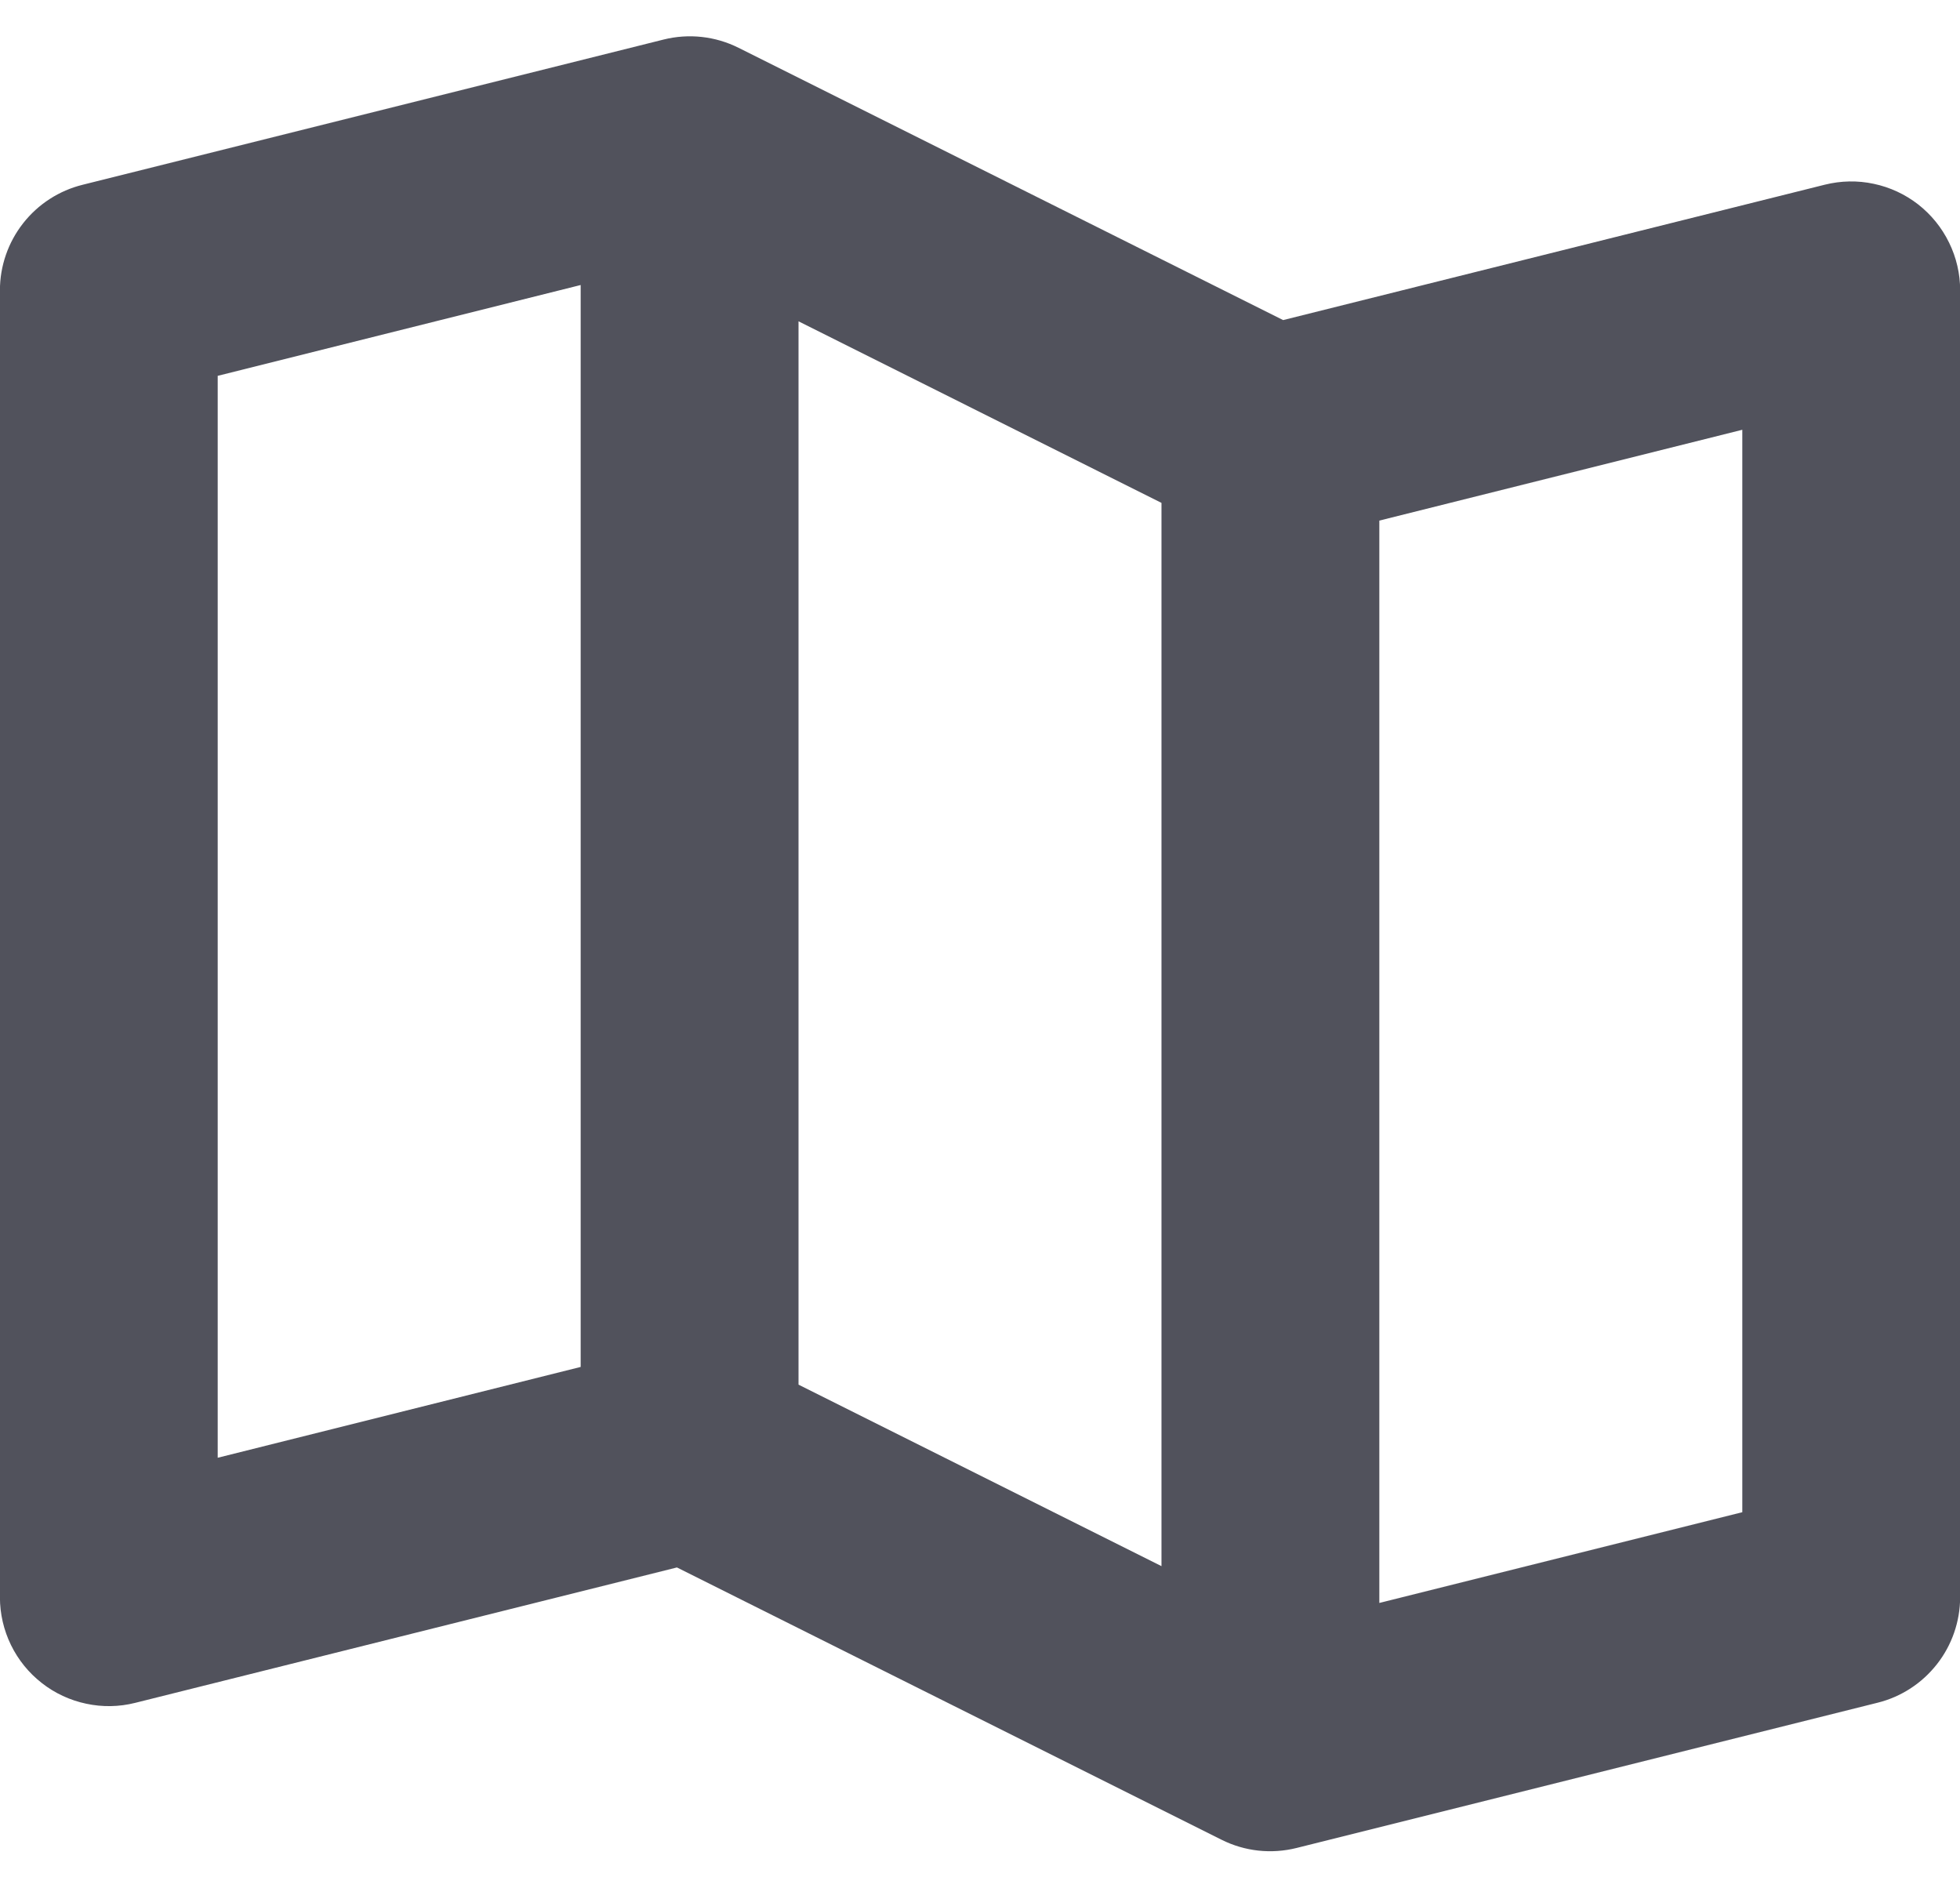
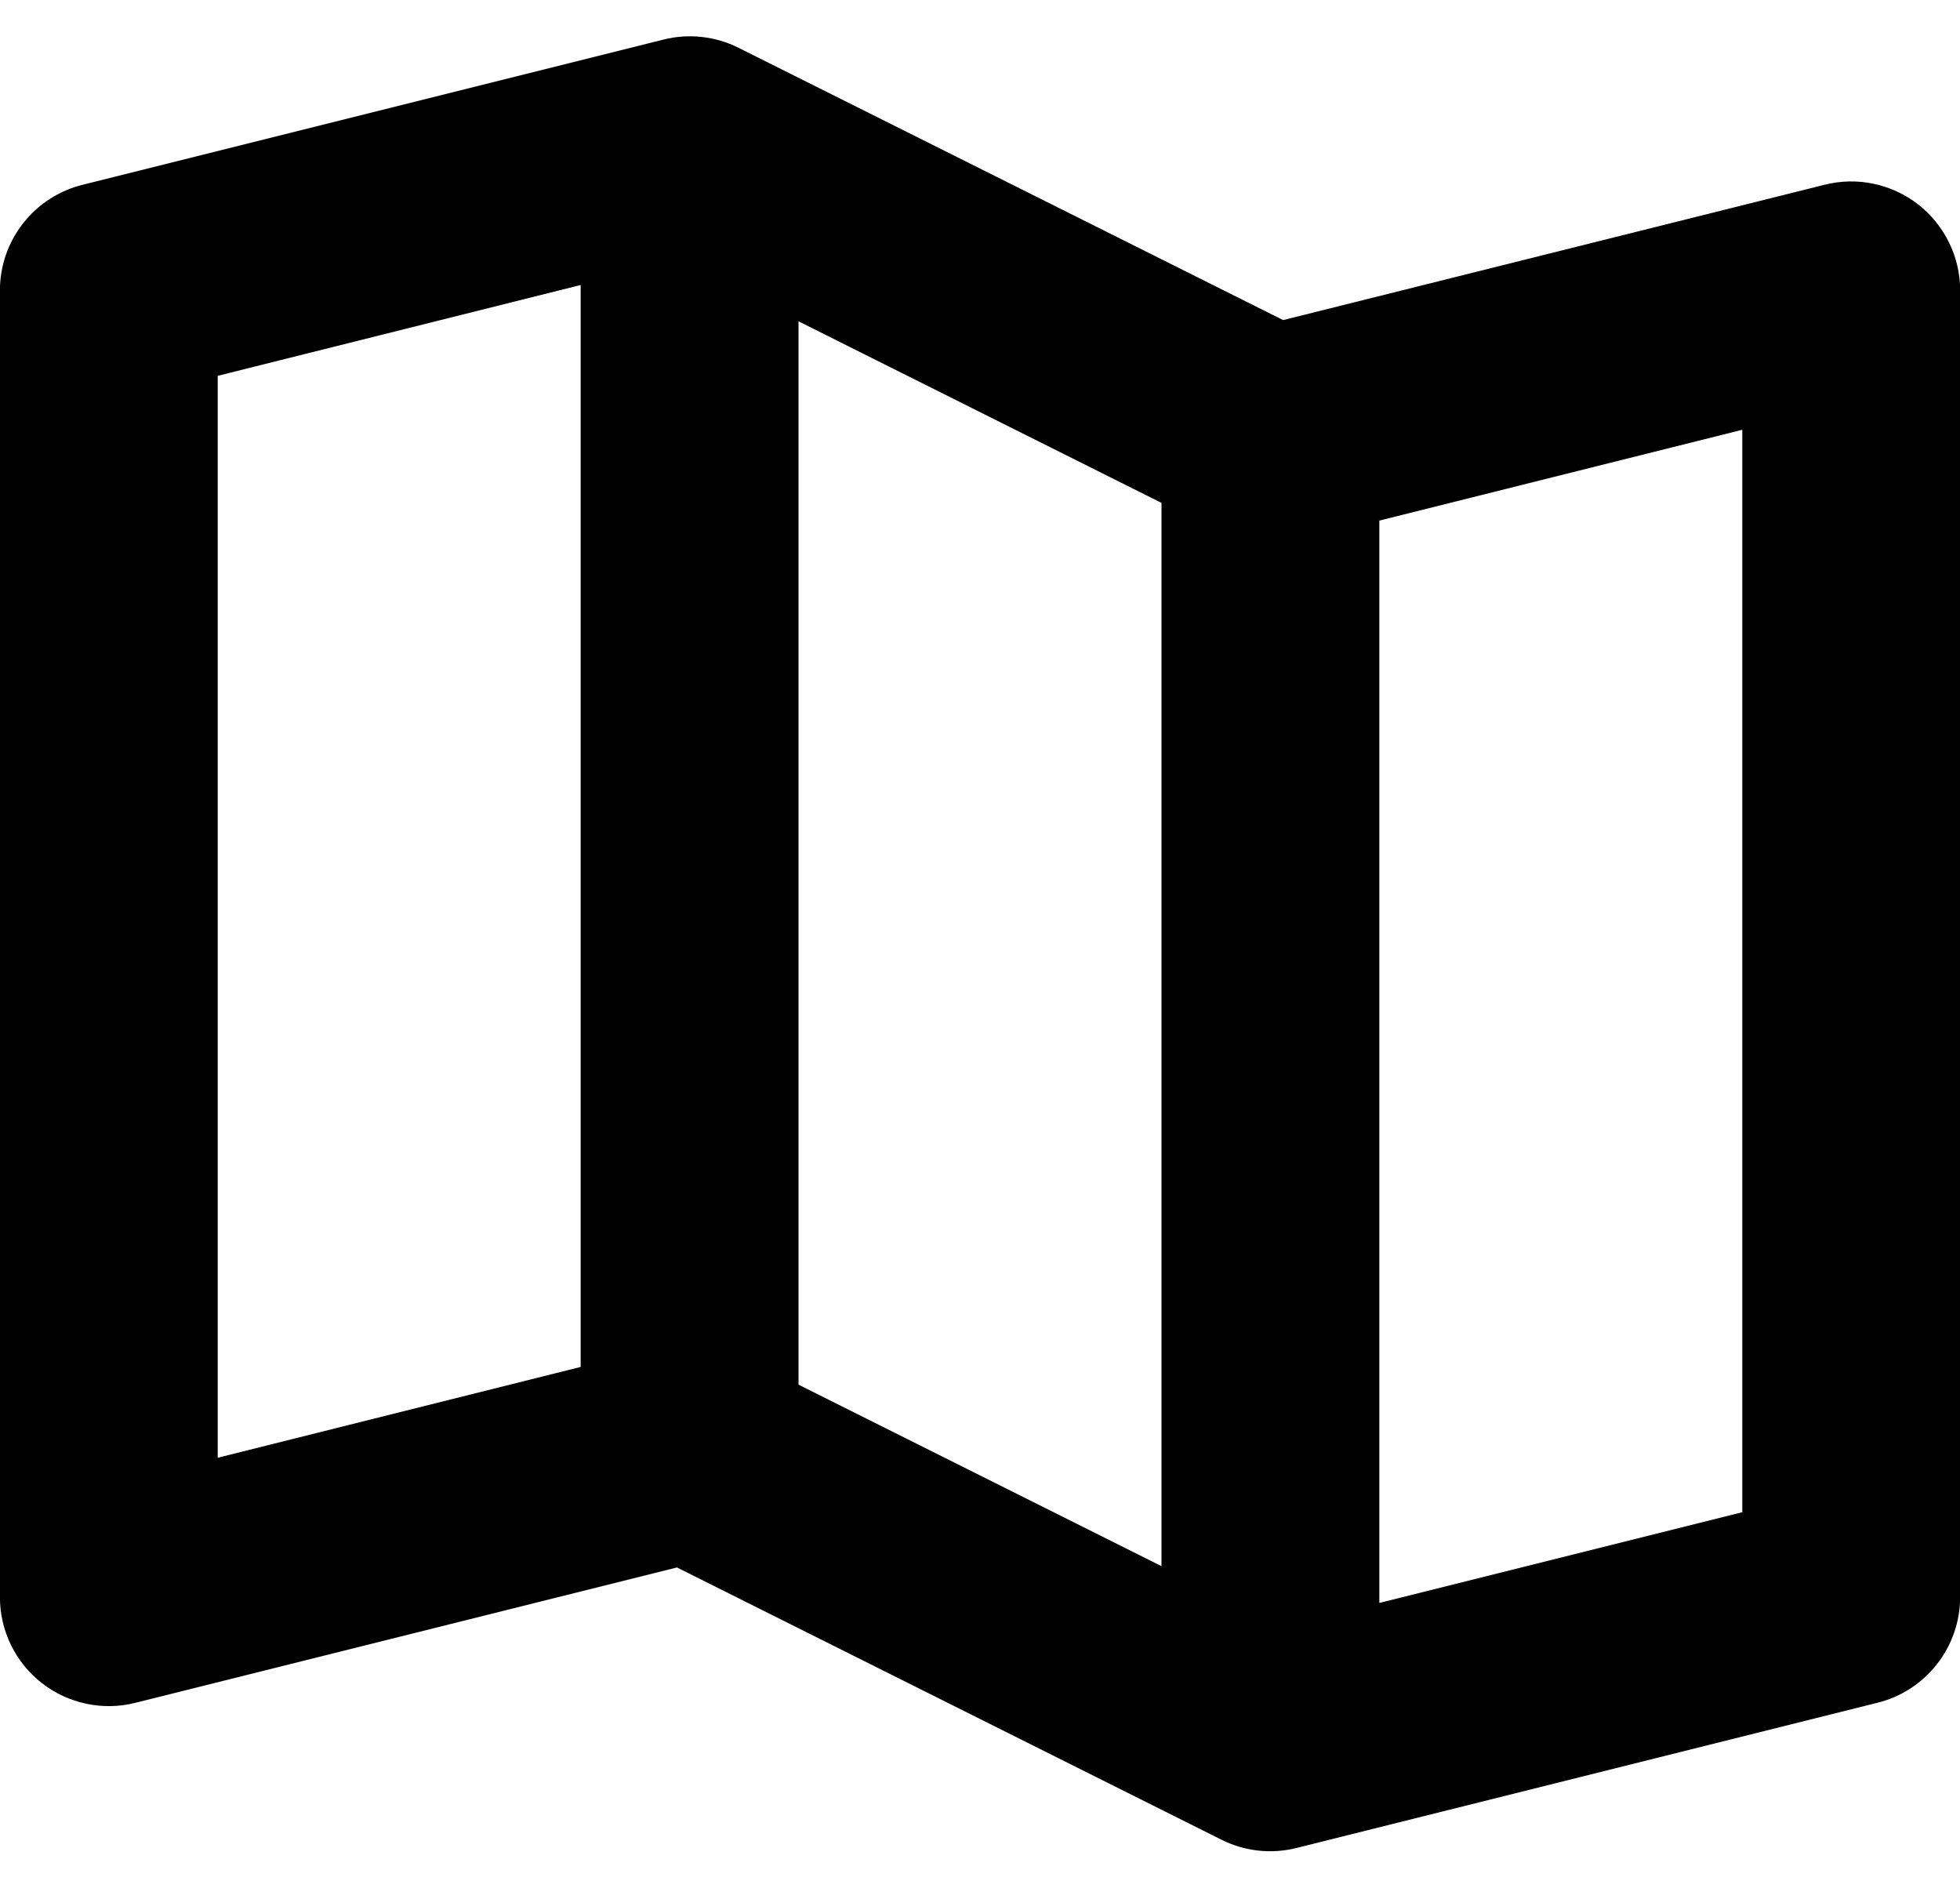
- <svg xmlns="http://www.w3.org/2000/svg" width="27" height="26" viewBox="0 0 27 26" fill="none">
-   <path d="M26.424 2.816C26.244 2.676 26.035 2.579 25.812 2.532C25.59 2.484 25.359 2.489 25.138 2.544L17.676 4.409L10.175 0.659C9.854 0.498 9.487 0.458 9.14 0.545L1.139 2.545C0.814 2.625 0.525 2.812 0.318 3.076C0.112 3.339 -0.001 3.664 -0.001 3.999V22.001C-0.001 22.229 0.051 22.454 0.151 22.659C0.251 22.864 0.396 23.043 0.576 23.183C0.755 23.324 0.965 23.421 1.188 23.468C1.411 23.516 1.641 23.512 1.863 23.456L9.325 21.591L16.826 25.341C17.146 25.502 17.513 25.542 17.861 25.455L25.862 23.455C26.187 23.375 26.475 23.188 26.682 22.924C26.889 22.661 27.001 22.336 27.002 22.001V3.999C27.002 3.771 26.95 3.546 26.849 3.341C26.749 3.136 26.604 2.957 26.424 2.816ZM11 4.426L16 6.927V21.573L11 19.073V4.426ZM2.999 5.177L7.999 3.926V18.829L2.999 20.08V5.177ZM24.001 20.83L19.001 22.08V7.171L24.001 5.92V20.83Z" fill="#51525C" />
+ <svg xmlns="http://www.w3.org/2000/svg" width="27" height="26" viewBox="0 0 27 26" fill="currentColor">
+   <path d="M26.424 2.816C26.244 2.676 26.035 2.579 25.812 2.532C25.59 2.484 25.359 2.489 25.138 2.544L17.676 4.409L10.175 0.659C9.854 0.498 9.487 0.458 9.14 0.545L1.139 2.545C0.814 2.625 0.525 2.812 0.318 3.076C0.112 3.339 -0.001 3.664 -0.001 3.999V22.001C-0.001 22.229 0.051 22.454 0.151 22.659C0.251 22.864 0.396 23.043 0.576 23.183C0.755 23.324 0.965 23.421 1.188 23.468C1.411 23.516 1.641 23.512 1.863 23.456L9.325 21.591L16.826 25.341C17.146 25.502 17.513 25.542 17.861 25.455L25.862 23.455C26.187 23.375 26.475 23.188 26.682 22.924C26.889 22.661 27.001 22.336 27.002 22.001V3.999C27.002 3.771 26.95 3.546 26.849 3.341C26.749 3.136 26.604 2.957 26.424 2.816ZM11 4.426L16 6.927V21.573L11 19.073V4.426ZM2.999 5.177L7.999 3.926V18.829L2.999 20.08V5.177ZM24.001 20.83L19.001 22.08V7.171L24.001 5.92V20.83Z" fill="currentColor" />
</svg>
